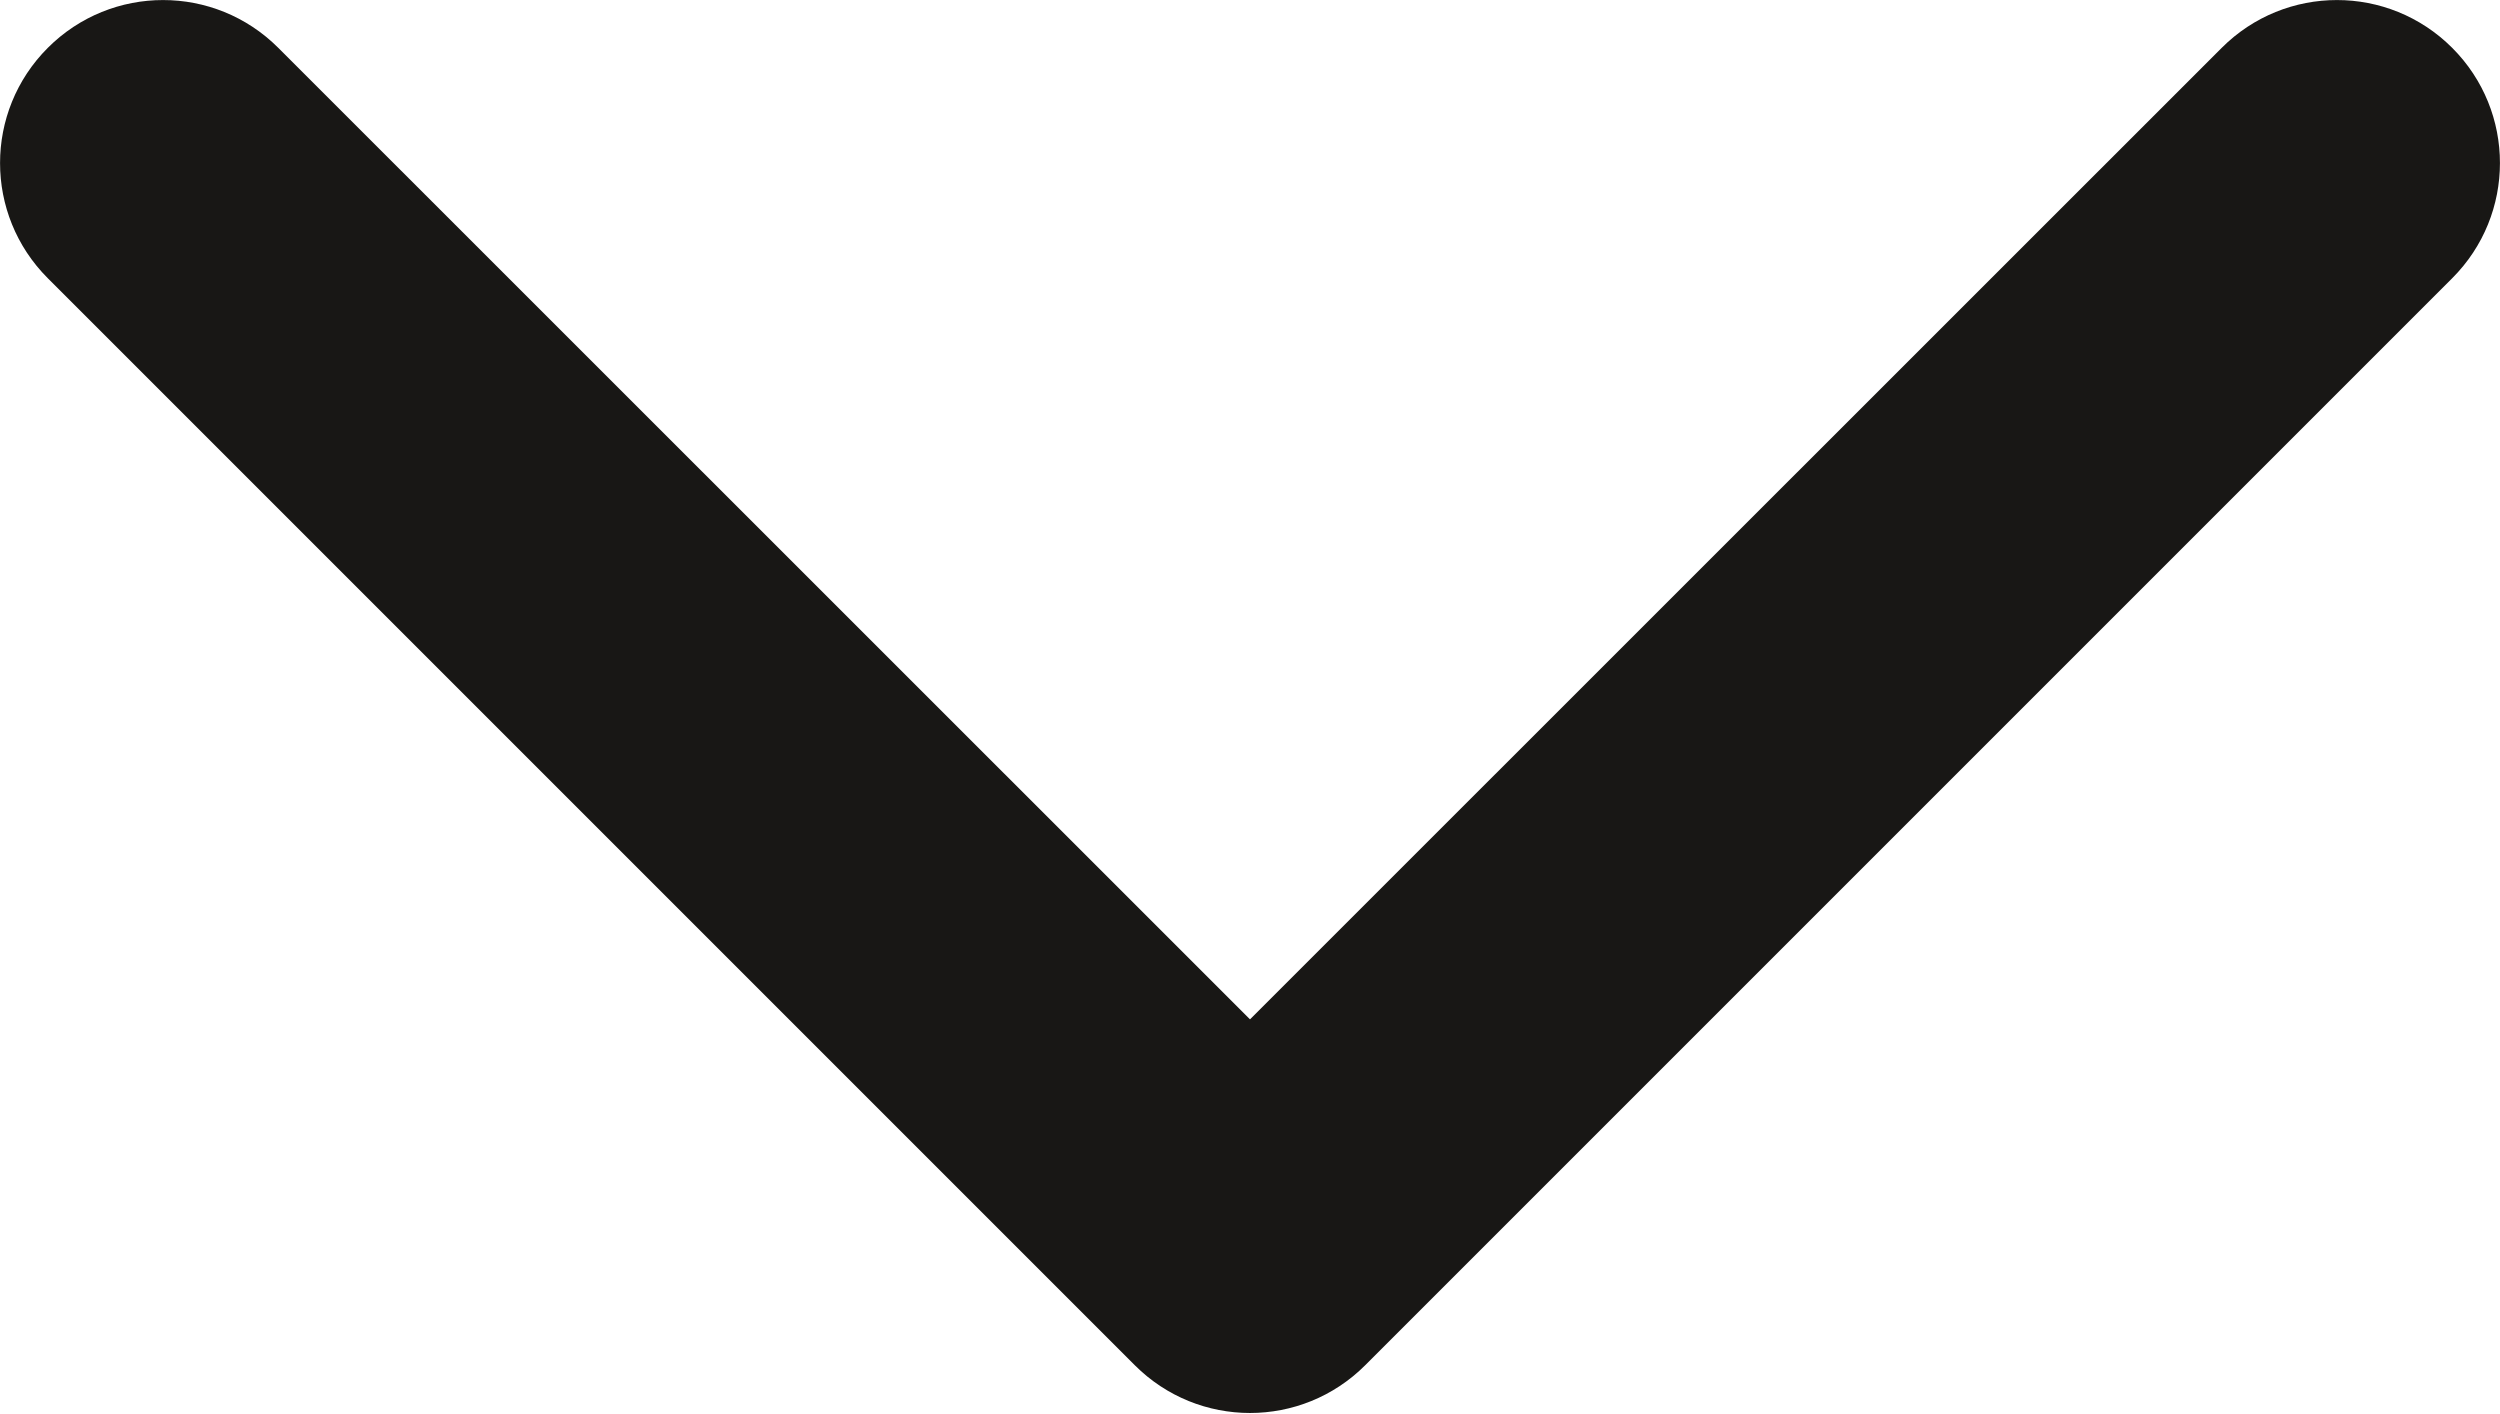
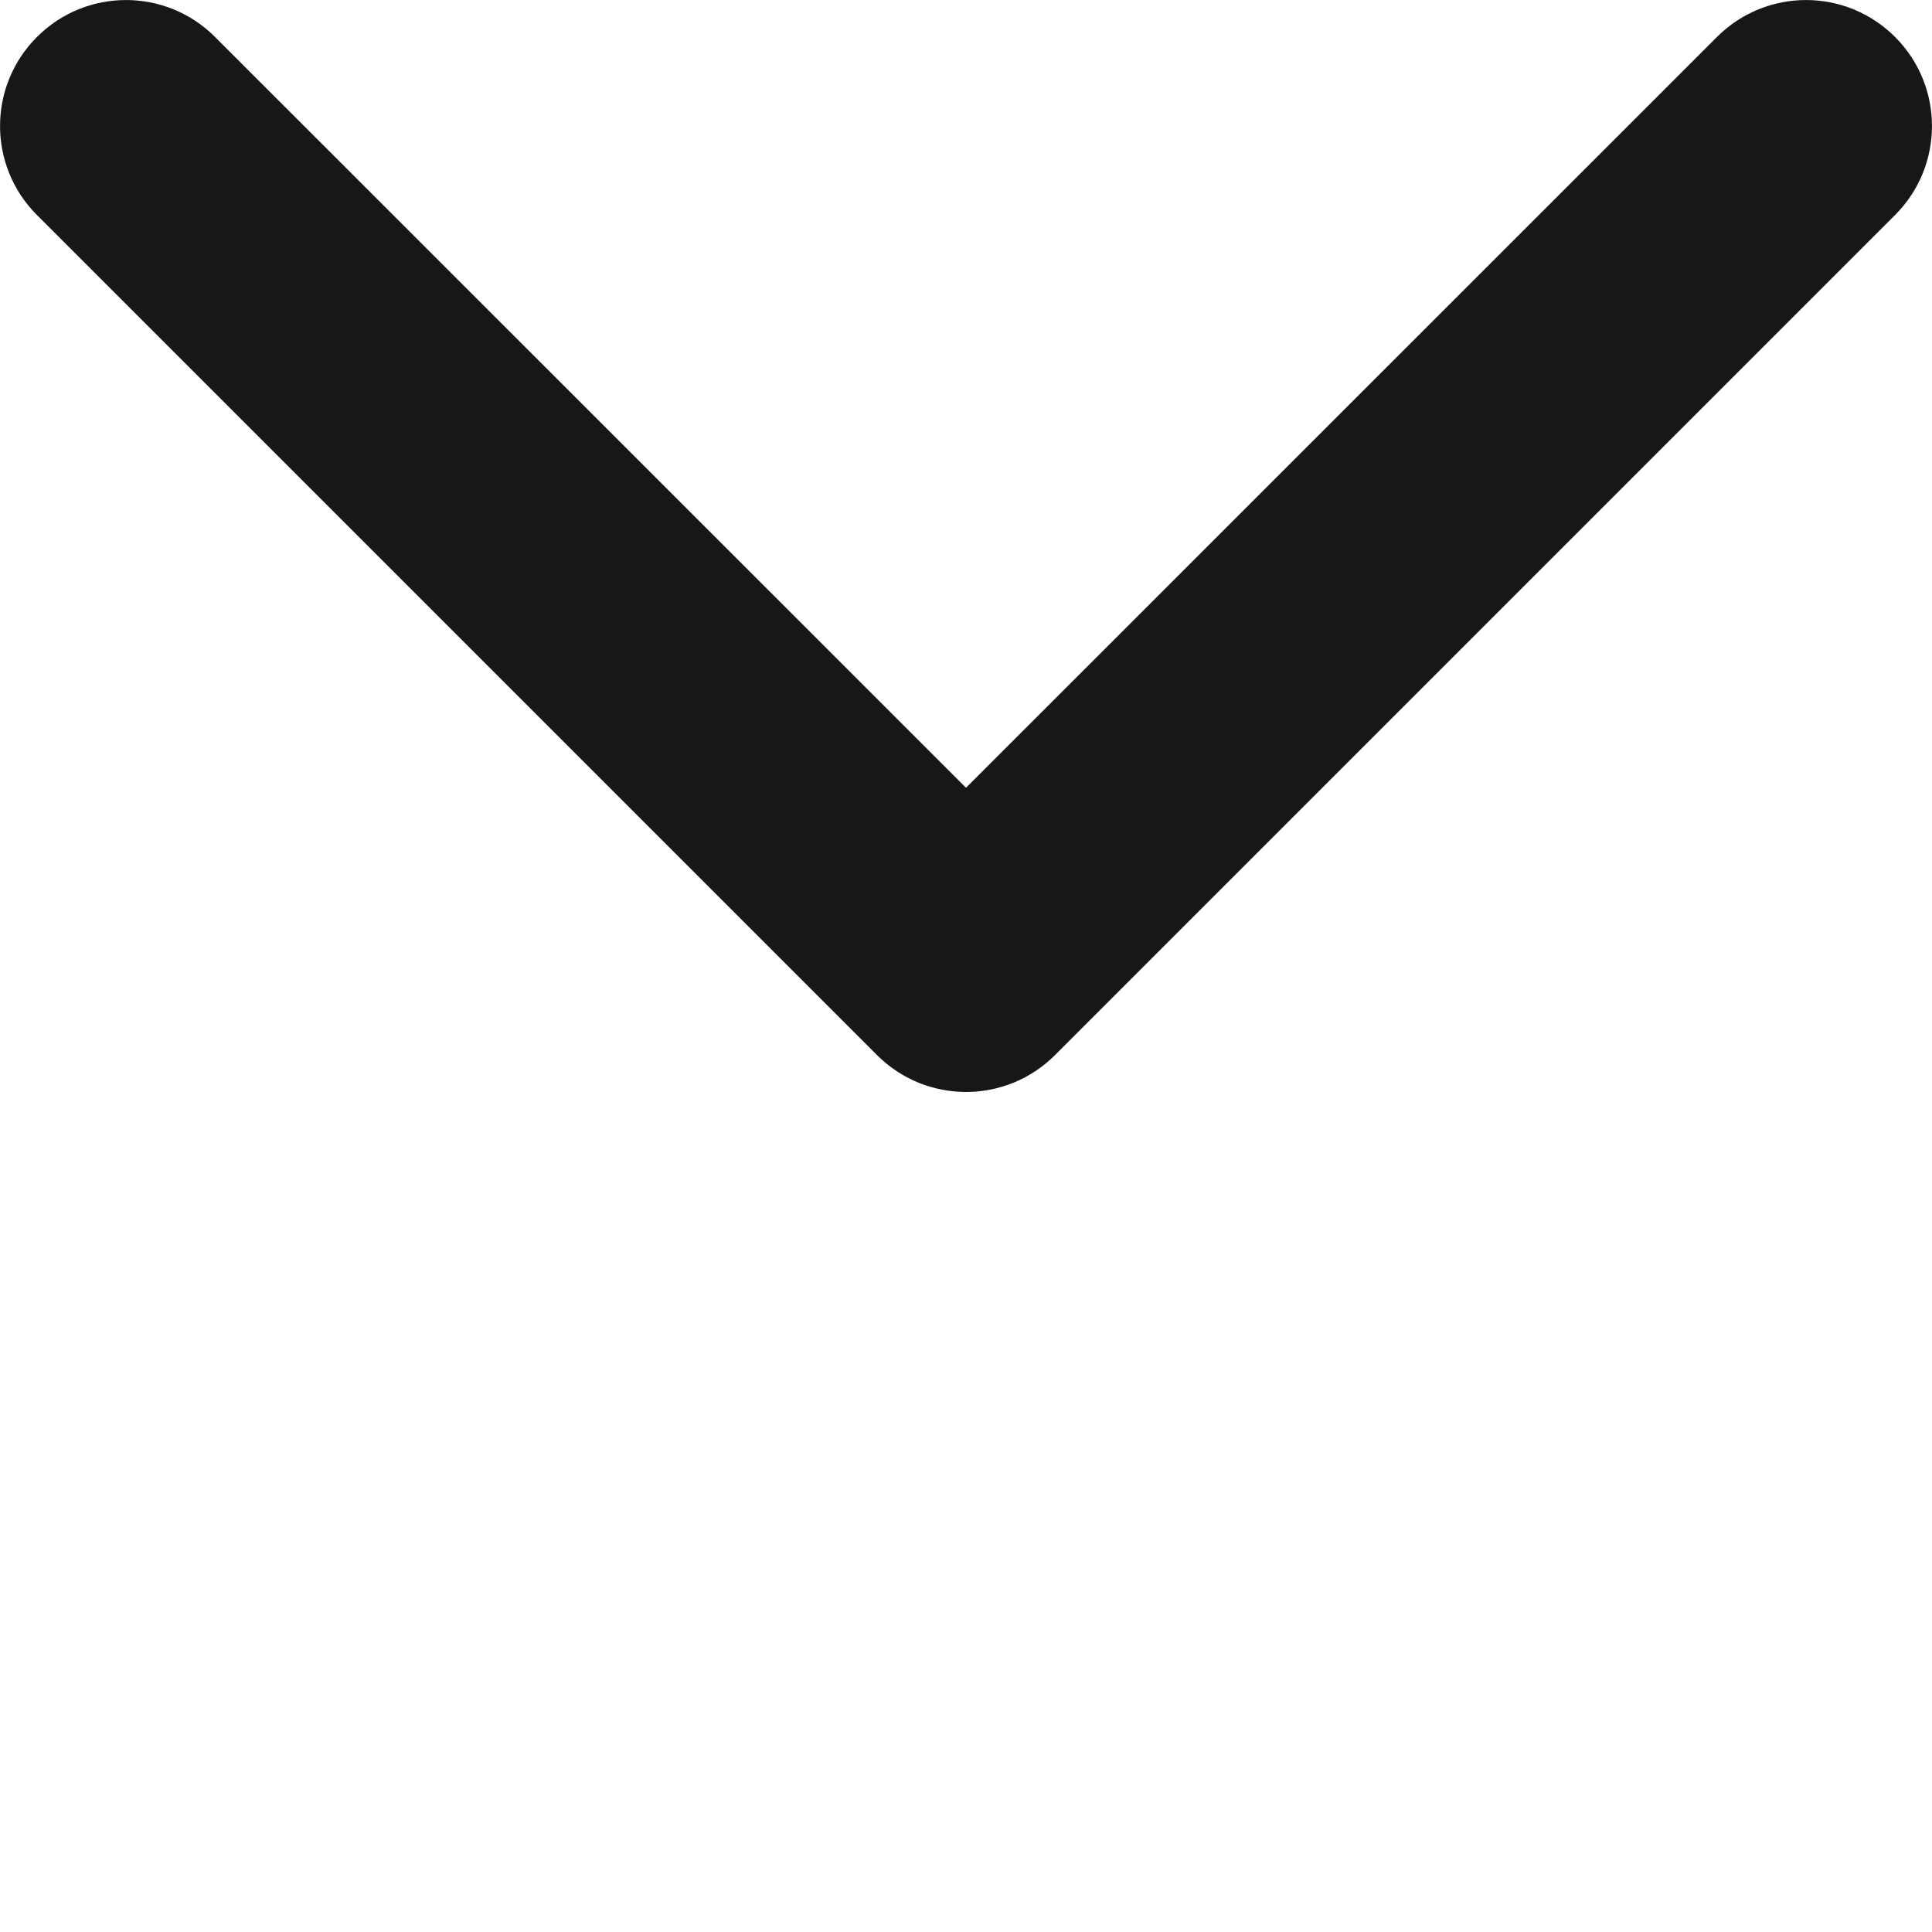
- <svg xmlns="http://www.w3.org/2000/svg" preserveAspectRatio="none" width="100%" height="100%" overflow="visible" style="display: block;" viewBox="0 0 11.5 6.5" fill="none">
-   <path id="Union" d="M10.22 0.22C10.513 -0.073 10.987 -0.073 11.28 0.22C11.573 0.513 11.573 0.987 11.28 1.28L6.28 6.28C5.987 6.573 5.513 6.573 5.22 6.28L0.22 1.28C-0.073 0.987 -0.073 0.513 0.22 0.22C0.513 -0.073 0.987 -0.073 1.28 0.22L5.75 4.689L10.22 0.22Z" fill="#181715" />
+ <svg xmlns="http://www.w3.org/2000/svg" preserveAspectRatio="none" width="24" height="24" overflow="visible" style="display: block;" viewBox="0 0 24 24" fill="none">
+   <g transform="scale(2.086975 2.086975)">
+     <path id="Union" d="M10.22 0.22C10.513 -0.073 10.987 -0.073 11.28 0.22C11.573 0.513 11.573 0.987 11.28 1.28L6.28 6.28C5.987 6.573 5.513 6.573 5.22 6.28L0.22 1.28C-0.073 0.987 -0.073 0.513 0.22 0.22C0.513 -0.073 0.987 -0.073 1.28 0.22L5.75 4.689L10.22 0.22Z" fill="#181715" />
+   </g>
</svg>
